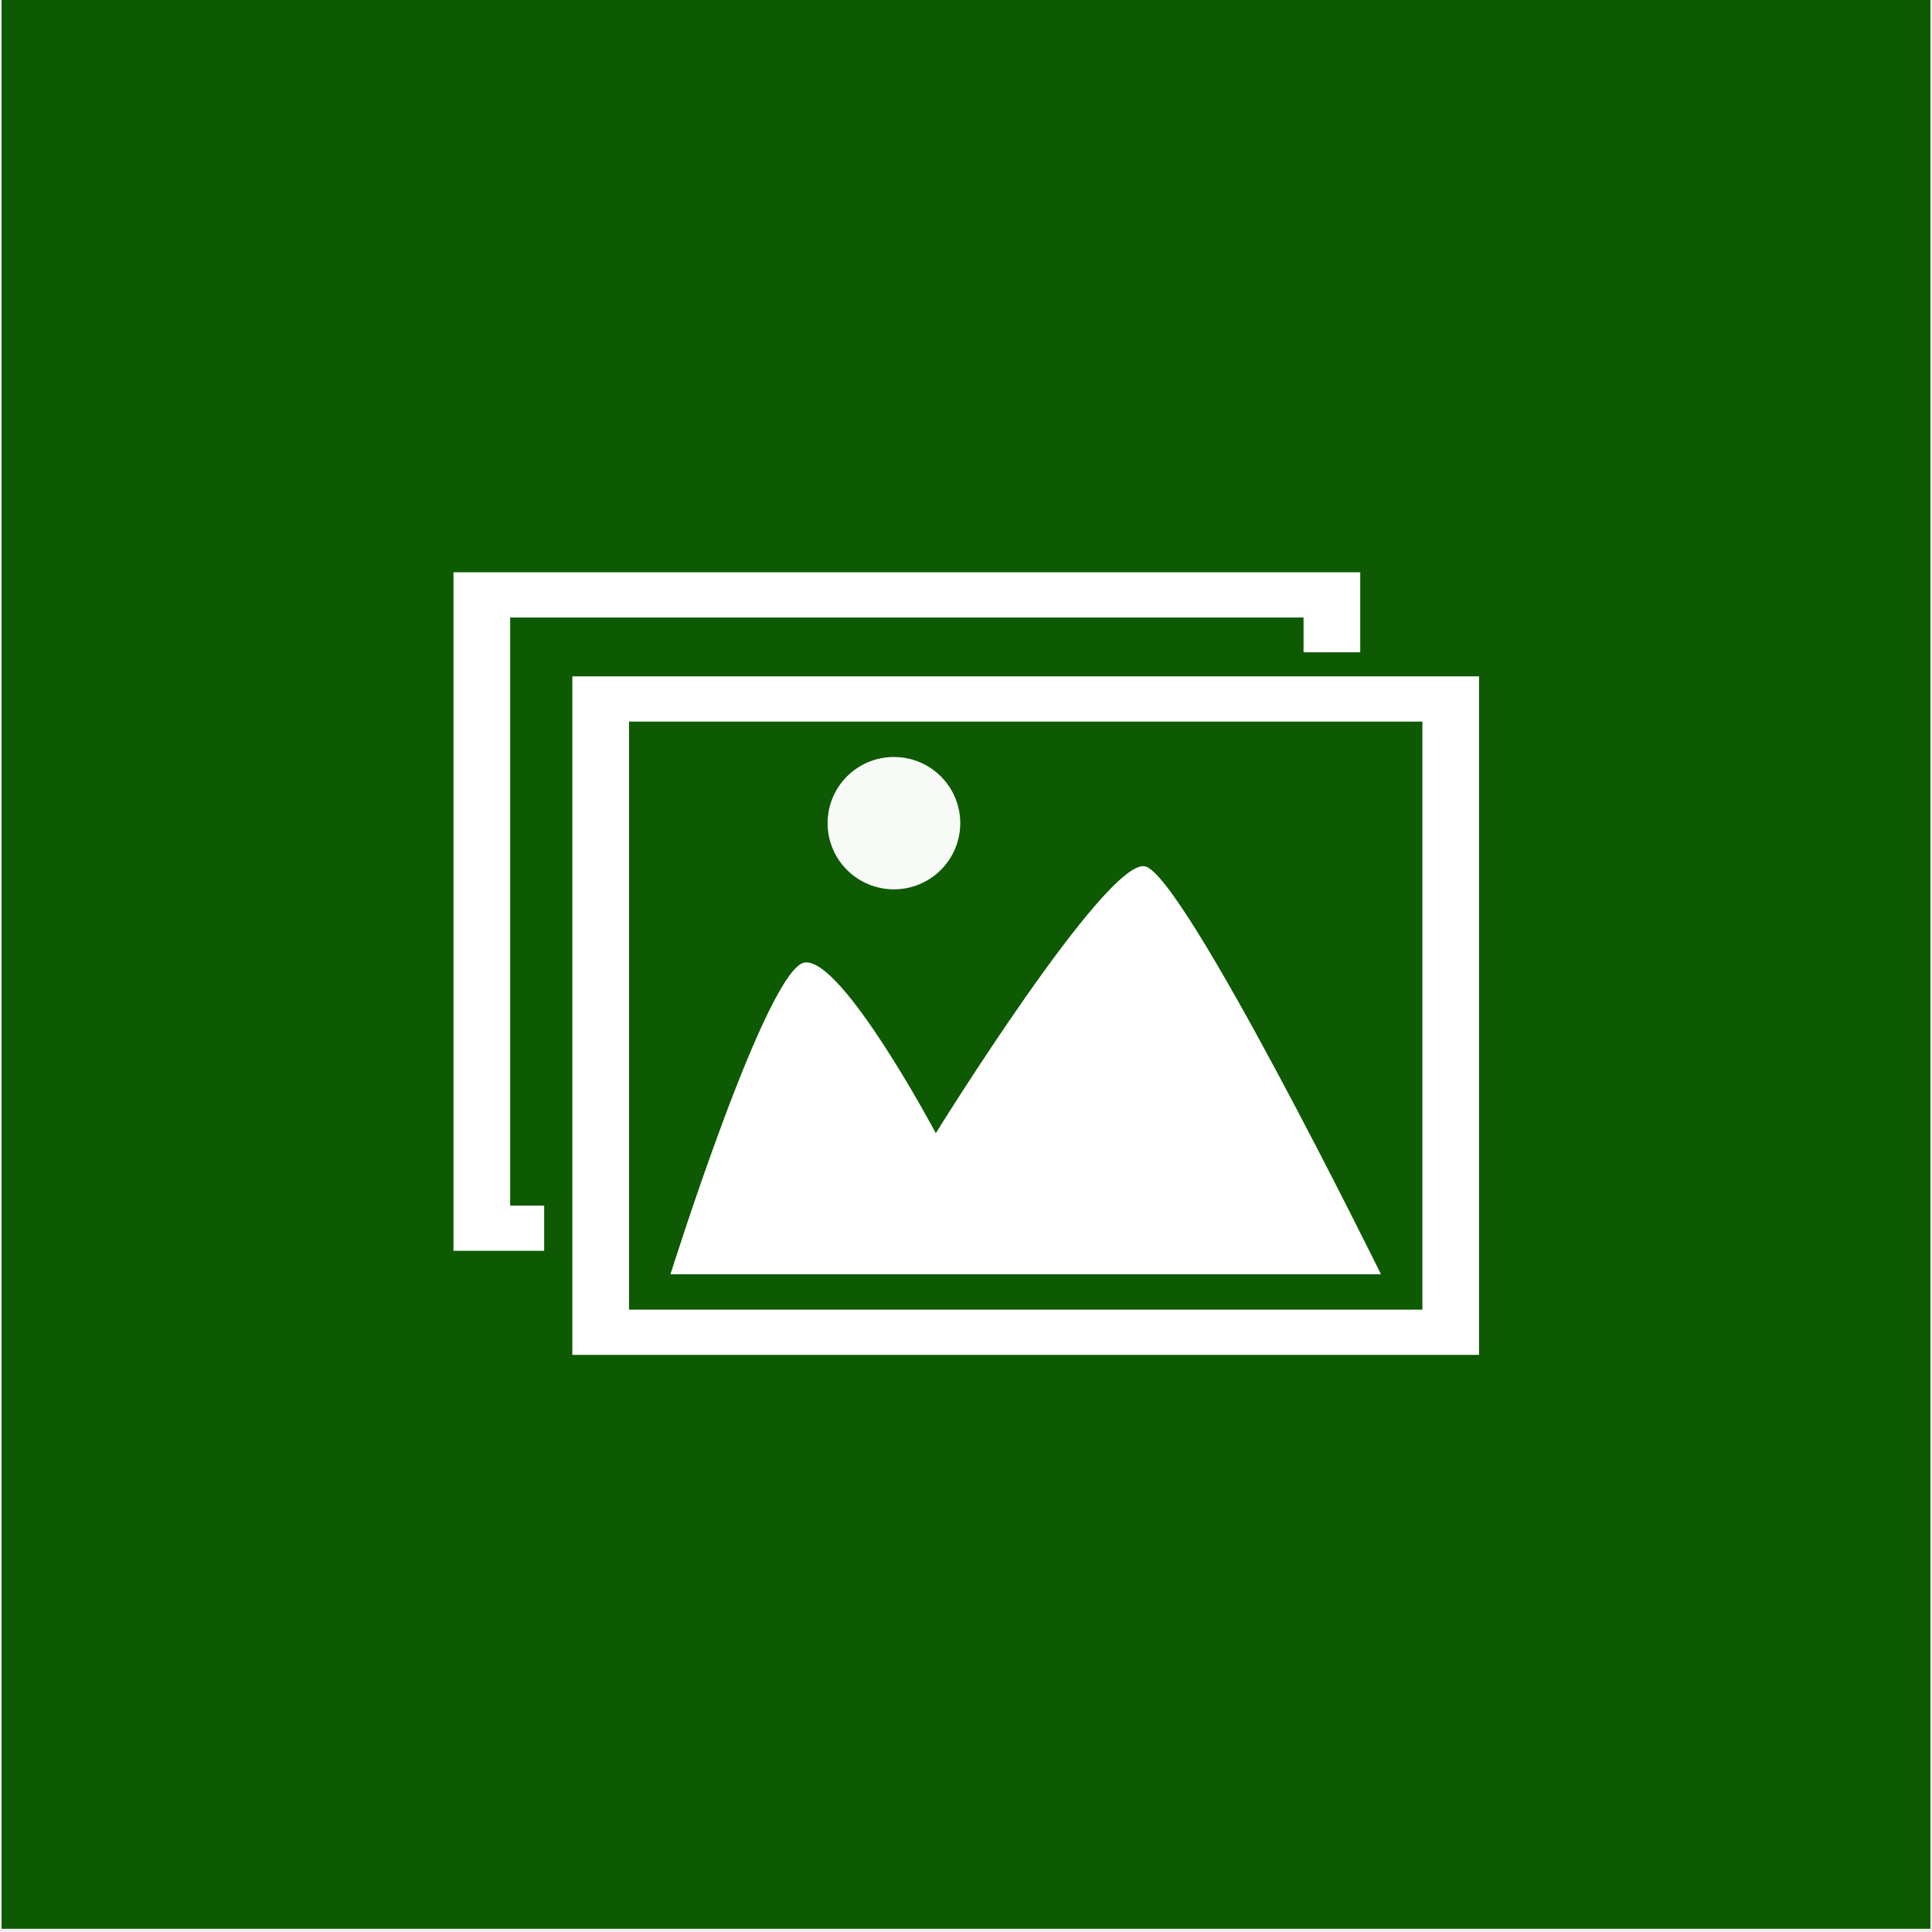
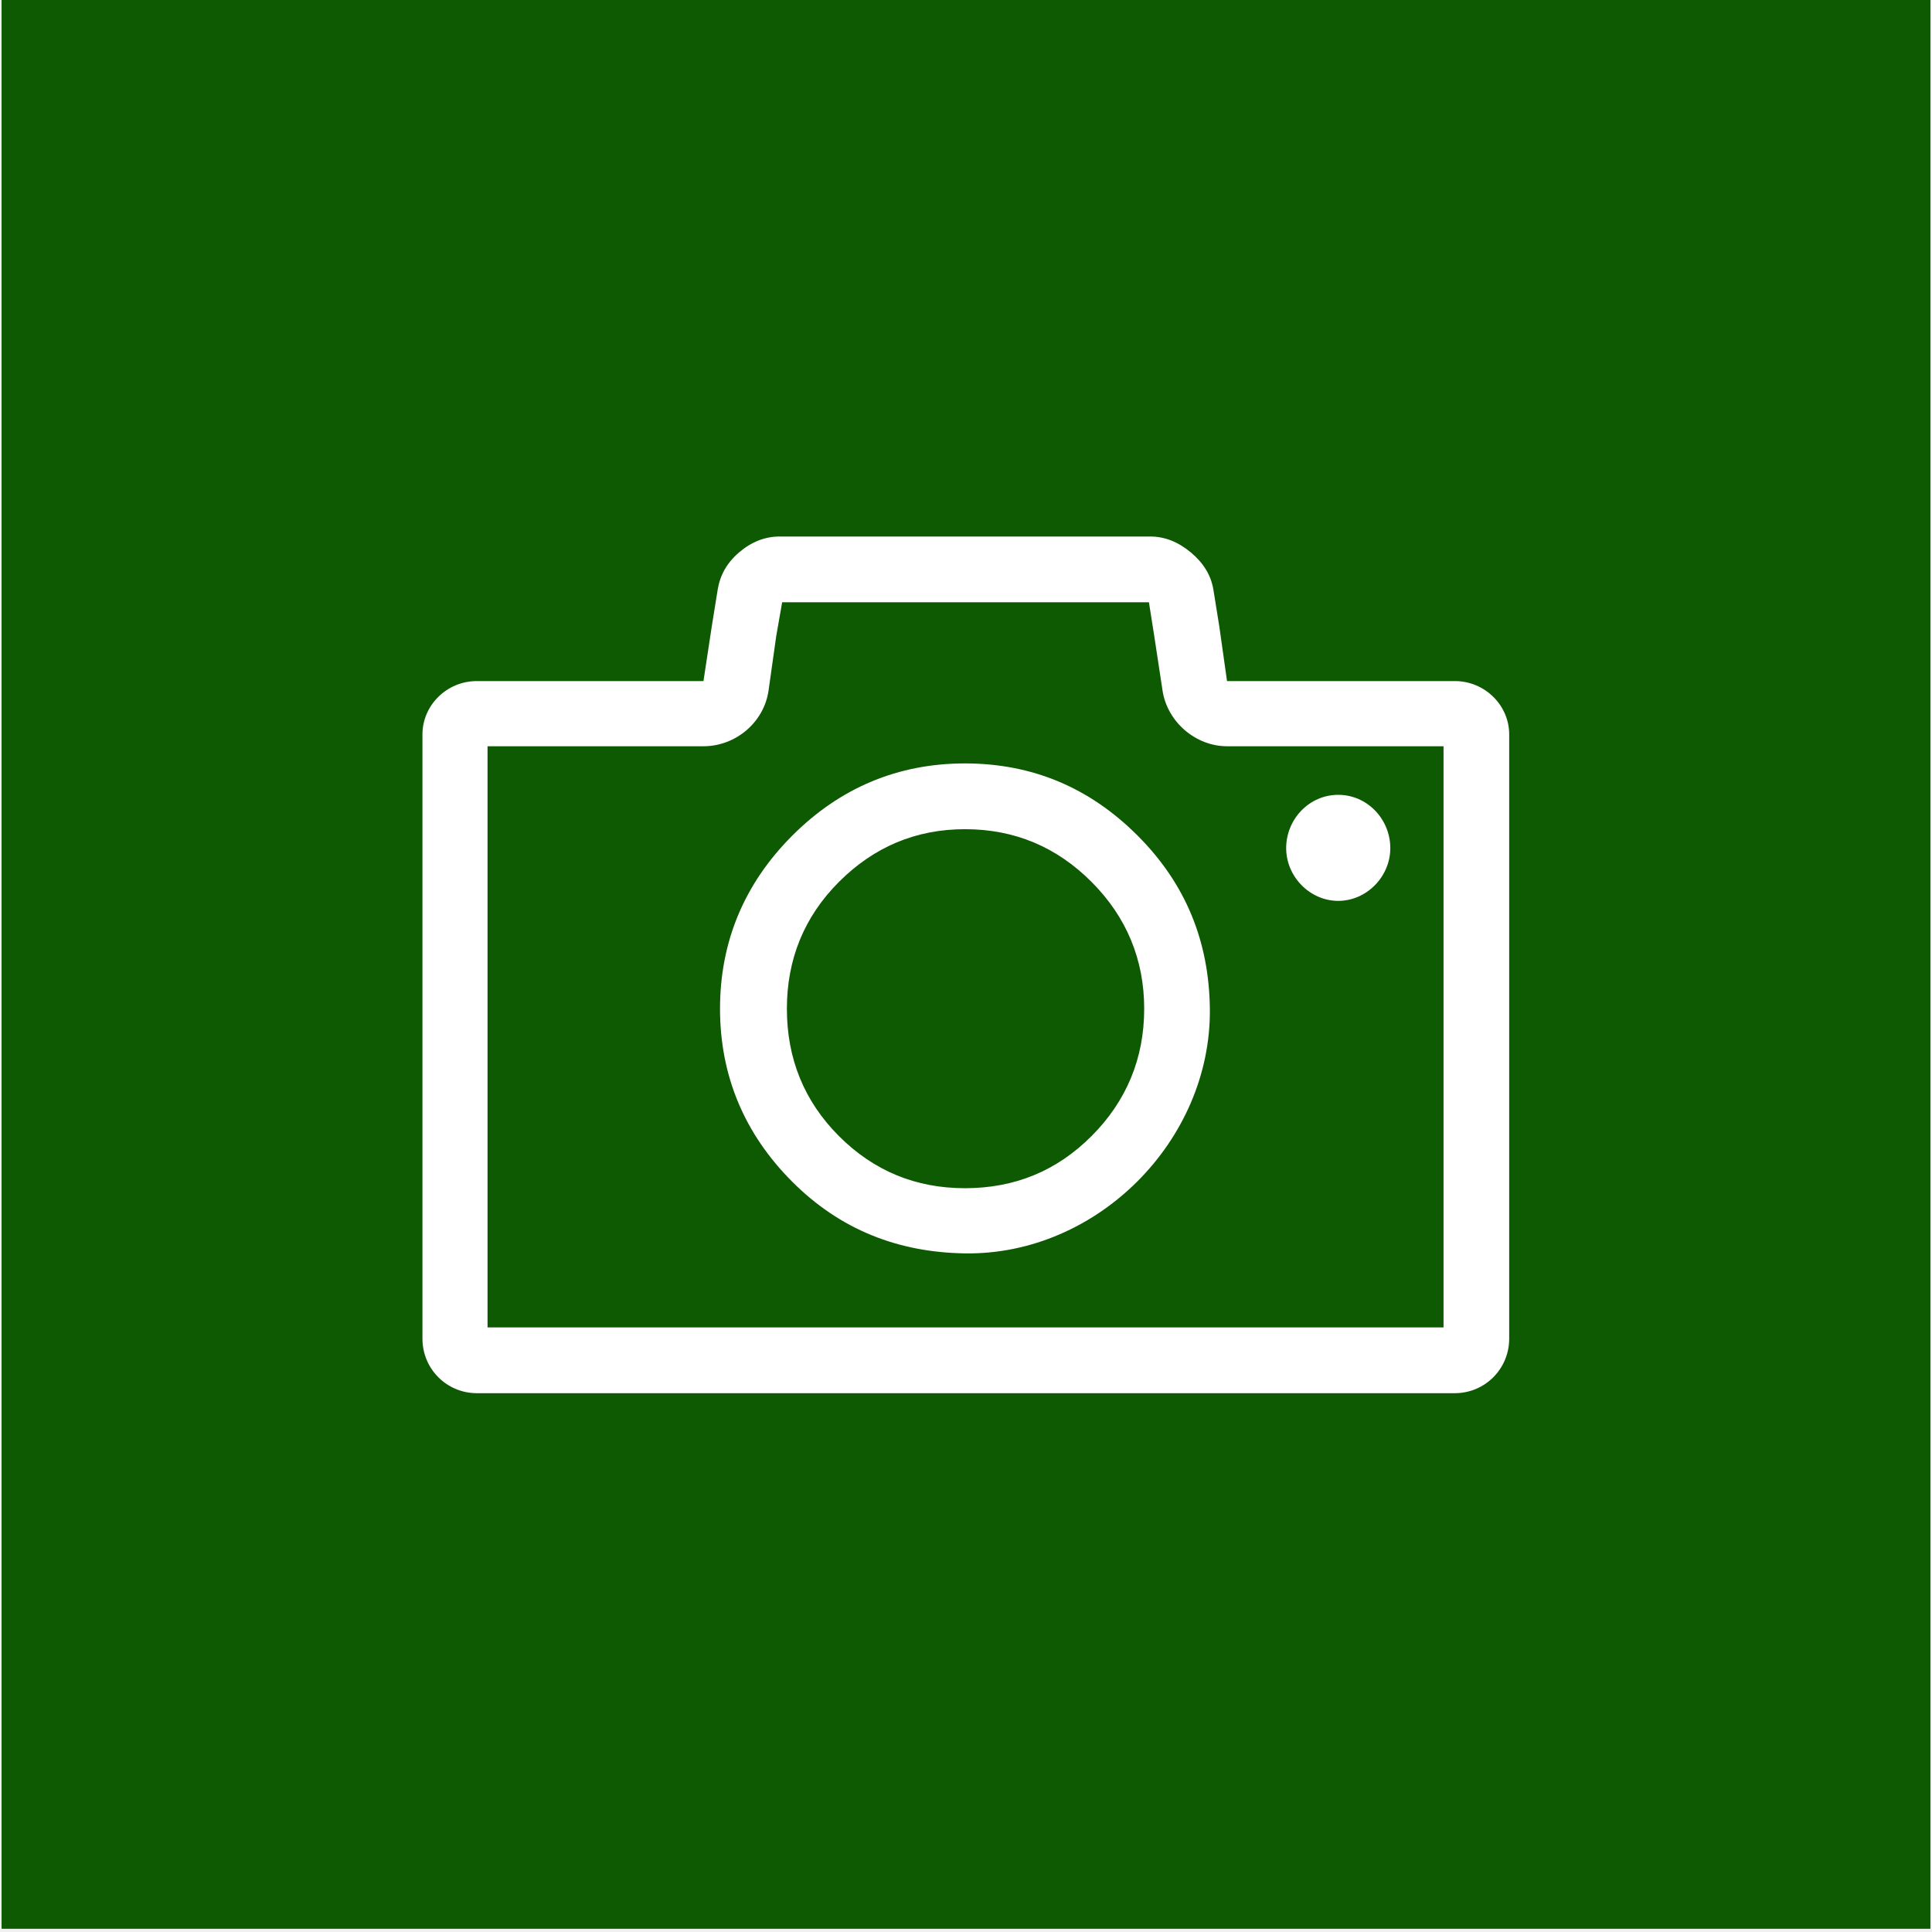
<svg xmlns="http://www.w3.org/2000/svg" width="755" zoomAndPan="magnify" viewBox="0 0 567 567" height="755" preserveAspectRatio="xMidYMid meet" version="1.0">
  <defs>
-     <clipPath id="0f9160ac8c">
+     <clipPath id="c4601029b3">
      <path d="M 0.5 0 L 566.5 0 L 566.5 566 L 0.5 566 Z M 0.5 0 " clip-rule="nonzero" />
    </clipPath>
-     <clipPath id="fe50a64de5">
-       <path d="M 167 198 L 434.059 198 L 434.059 397.703 L 167 397.703 Z M 167 198 " clip-rule="nonzero" />
-     </clipPath>
-     <clipPath id="8103d19711">
-       <path d="M 133.09 167.859 L 400 167.859 L 400 368 L 133.09 368 Z M 133.09 167.859 " clip-rule="nonzero" />
+     <clipPath id="881568002a">
+       <path d="M 123.98 157.359 L 442.918 157.359 L 442.918 408.914 L 123.98 408.914 Z M 123.98 157.359 " clip-rule="nonzero" />
    </clipPath>
  </defs>
-   <g clip-path="url(#0f9160ac8c)">
+   <g clip-path="url(#c4601029b3)">
    <path fill="#0e5a03" d="M 0.5 0 L 566.5 0 L 566.5 566 L 0.5 566 Z M 0.5 0 " fill-opacity="1" fill-rule="nonzero" />
    <path fill="#0e5a03" d="M 0.5 0 L 566.5 0 L 566.5 566 L 0.5 566 Z M 0.5 0 " fill-opacity="1" fill-rule="nonzero" />
  </g>
-   <path fill="#fff" d="M 196.77 373.957 L 405.277 373.957 C 405.277 373.957 347.426 256.5 336.004 254.246 C 324.578 251.988 274.641 332.559 274.641 332.559 C 274.641 332.559 247.305 281.172 236.219 282.469 C 225.133 283.766 196.773 373.957 196.773 373.957 Z M 196.77 373.957 " fill-opacity="1" fill-rule="nonzero" />
-   <path fill="#fff" d="M 281.812 241.582 C 281.812 242.219 281.781 242.852 281.719 243.484 C 281.656 244.117 281.562 244.746 281.438 245.371 C 281.312 245.992 281.16 246.609 280.973 247.219 C 280.789 247.828 280.574 248.426 280.332 249.012 C 280.086 249.602 279.816 250.176 279.516 250.734 C 279.215 251.297 278.887 251.844 278.531 252.371 C 278.176 252.898 277.797 253.41 277.395 253.902 C 276.988 254.395 276.562 254.863 276.109 255.312 C 275.66 255.766 275.188 256.191 274.695 256.594 C 274.203 256.996 273.691 257.375 273.16 257.73 C 272.629 258.082 272.086 258.41 271.523 258.711 C 270.961 259.008 270.383 259.281 269.797 259.523 C 269.207 259.77 268.605 259.98 267.996 260.168 C 267.387 260.352 266.77 260.504 266.145 260.629 C 265.52 260.754 264.887 260.848 264.254 260.91 C 263.617 260.973 262.984 261.004 262.344 261.004 C 261.707 261.004 261.07 260.973 260.438 260.91 C 259.805 260.848 259.172 260.754 258.547 260.629 C 257.922 260.504 257.305 260.352 256.695 260.168 C 256.086 259.98 255.484 259.77 254.895 259.523 C 254.309 259.281 253.73 259.008 253.168 258.711 C 252.605 258.41 252.059 258.082 251.531 257.73 C 251 257.375 250.488 256.996 249.996 256.594 C 249.504 256.191 249.031 255.766 248.582 255.312 C 248.129 254.863 247.703 254.395 247.297 253.902 C 246.895 253.41 246.512 252.898 246.16 252.371 C 245.805 251.844 245.477 251.297 245.176 250.734 C 244.875 250.176 244.605 249.602 244.359 249.012 C 244.117 248.426 243.902 247.828 243.715 247.219 C 243.531 246.609 243.375 245.992 243.254 245.371 C 243.129 244.746 243.035 244.117 242.973 243.484 C 242.91 242.852 242.879 242.219 242.879 241.582 C 242.879 240.945 242.91 240.309 242.973 239.676 C 243.035 239.043 243.129 238.414 243.254 237.793 C 243.375 237.168 243.531 236.551 243.715 235.941 C 243.902 235.336 244.117 234.734 244.359 234.148 C 244.605 233.559 244.875 232.984 245.176 232.426 C 245.477 231.863 245.805 231.32 246.16 230.789 C 246.512 230.262 246.895 229.75 247.297 229.258 C 247.703 228.77 248.129 228.297 248.582 227.848 C 249.031 227.398 249.504 226.973 249.996 226.566 C 250.488 226.164 251 225.785 251.531 225.434 C 252.059 225.078 252.605 224.75 253.168 224.453 C 253.73 224.152 254.309 223.879 254.895 223.637 C 255.484 223.395 256.086 223.18 256.695 222.996 C 257.305 222.809 257.922 222.656 258.547 222.531 C 259.172 222.406 259.805 222.316 260.438 222.254 C 261.07 222.191 261.707 222.16 262.344 222.16 C 262.984 222.16 263.617 222.191 264.254 222.254 C 264.887 222.316 265.52 222.406 266.145 222.531 C 266.77 222.656 267.387 222.809 267.996 222.996 C 268.605 223.18 269.207 223.395 269.797 223.637 C 270.383 223.879 270.961 224.152 271.523 224.453 C 272.086 224.75 272.629 225.078 273.16 225.434 C 273.691 225.785 274.203 226.164 274.695 226.566 C 275.188 226.973 275.66 227.398 276.109 227.848 C 276.562 228.297 276.988 228.77 277.395 229.258 C 277.797 229.75 278.176 230.262 278.531 230.789 C 278.887 231.32 279.215 231.863 279.516 232.426 C 279.816 232.984 280.086 233.559 280.332 234.148 C 280.574 234.734 280.789 235.336 280.973 235.941 C 281.16 236.551 281.312 237.168 281.438 237.793 C 281.562 238.414 281.656 239.043 281.719 239.676 C 281.781 240.309 281.812 240.945 281.812 241.582 Z M 281.812 241.582 " fill-opacity="0.969" fill-rule="nonzero" />
-   <g clip-path="url(#fe50a64de5)">
-     <path fill="#fff" d="M 167.969 198.5 L 167.969 397.621 L 434.078 397.621 L 434.078 198.5 Z M 184.598 211.773 L 417.445 211.773 L 417.445 384.344 L 184.598 384.344 Z M 184.598 211.773 " fill-opacity="1" fill-rule="nonzero" />
+   <g clip-path="url(#881568002a)">
+     <path fill="#fff" d="M 426.945 199.879 L 360.105 199.879 L 357.844 183.883 L 356.113 173.102 C 355.41 168.758 353.117 165.156 349.512 162.148 C 345.824 159.066 341.875 157.453 337.531 157.453 L 228.848 157.453 C 224.508 157.453 220.516 159.016 216.867 162.148 C 213.223 165.277 211.285 168.949 210.617 173.102 L 208.883 183.883 L 206.453 199.879 L 139.953 199.879 C 131.098 199.879 123.98 207.008 123.98 215.527 L 123.98 392.875 C 123.98 401.742 131.098 408.871 139.953 408.871 L 426.941 408.871 C 435.797 408.871 442.914 401.742 442.914 392.875 L 442.914 215.527 C 442.914 207.008 435.797 199.879 426.941 199.879 Z M 423.648 389.574 L 143.082 389.574 L 143.082 219.008 L 206.453 219.008 C 216.004 219.008 224.246 211.891 225.551 202.664 L 227.809 186.668 L 229.543 176.758 L 337.188 176.758 L 338.75 186.668 L 341.18 202.664 C 342.578 211.875 350.902 219.008 360.105 219.008 L 423.648 219.008 Z M 423.648 389.574 " fill-opacity="1" fill-rule="nonzero" />
  </g>
-   <g clip-path="url(#8103d19711)">
-     <path fill="#fff" d="M 133.09 167.957 L 133.09 367.078 L 159.699 367.078 L 159.699 353.801 L 149.723 353.801 L 149.723 181.23 L 382.566 181.23 L 382.566 191.43 L 399.199 191.43 L 399.199 167.957 Z M 133.09 167.957 " fill-opacity="1" fill-rule="nonzero" />
-   </g>
+   <path fill="#fff" d="M 392.742 264.387 C 401.078 264.387 408.023 257.262 408.023 248.914 C 408.023 240.395 401.25 233.266 392.742 233.266 C 384.234 233.266 377.465 240.395 377.465 248.914 C 377.465 257.262 384.41 264.387 392.742 264.387 Z M 392.742 264.387 " fill-opacity="1" fill-rule="nonzero" />
+   <path fill="#fff" d="M 283.191 224.047 C 263.574 224.047 246.559 231.172 232.496 245.258 C 218.43 259.34 211.312 276.383 211.312 296.031 C 211.312 315.676 218.43 332.715 232.496 346.801 C 246.559 360.883 263.574 367.547 283.191 367.84 C 322.086 368.414 355.523 334.633 355.066 296.031 C 354.832 276.207 347.945 259.34 333.887 245.258 C 319.824 231.172 302.98 224.047 283.188 224.047 Z M 320.344 333.414 C 310.102 343.668 297.777 348.711 283.191 348.711 C 268.781 348.711 256.457 343.668 246.211 333.414 C 235.965 323.152 230.934 310.633 230.934 296.031 C 230.934 281.598 235.965 269.078 246.211 258.82 C 256.457 248.562 268.781 243.348 283.191 243.348 C 297.777 243.348 310.102 248.562 320.344 258.82 C 330.59 269.078 335.797 281.598 335.797 296.031 C 335.797 310.633 330.59 323.152 320.344 333.414 Z M 320.344 333.414 " fill-opacity="1" fill-rule="nonzero" />
</svg>
